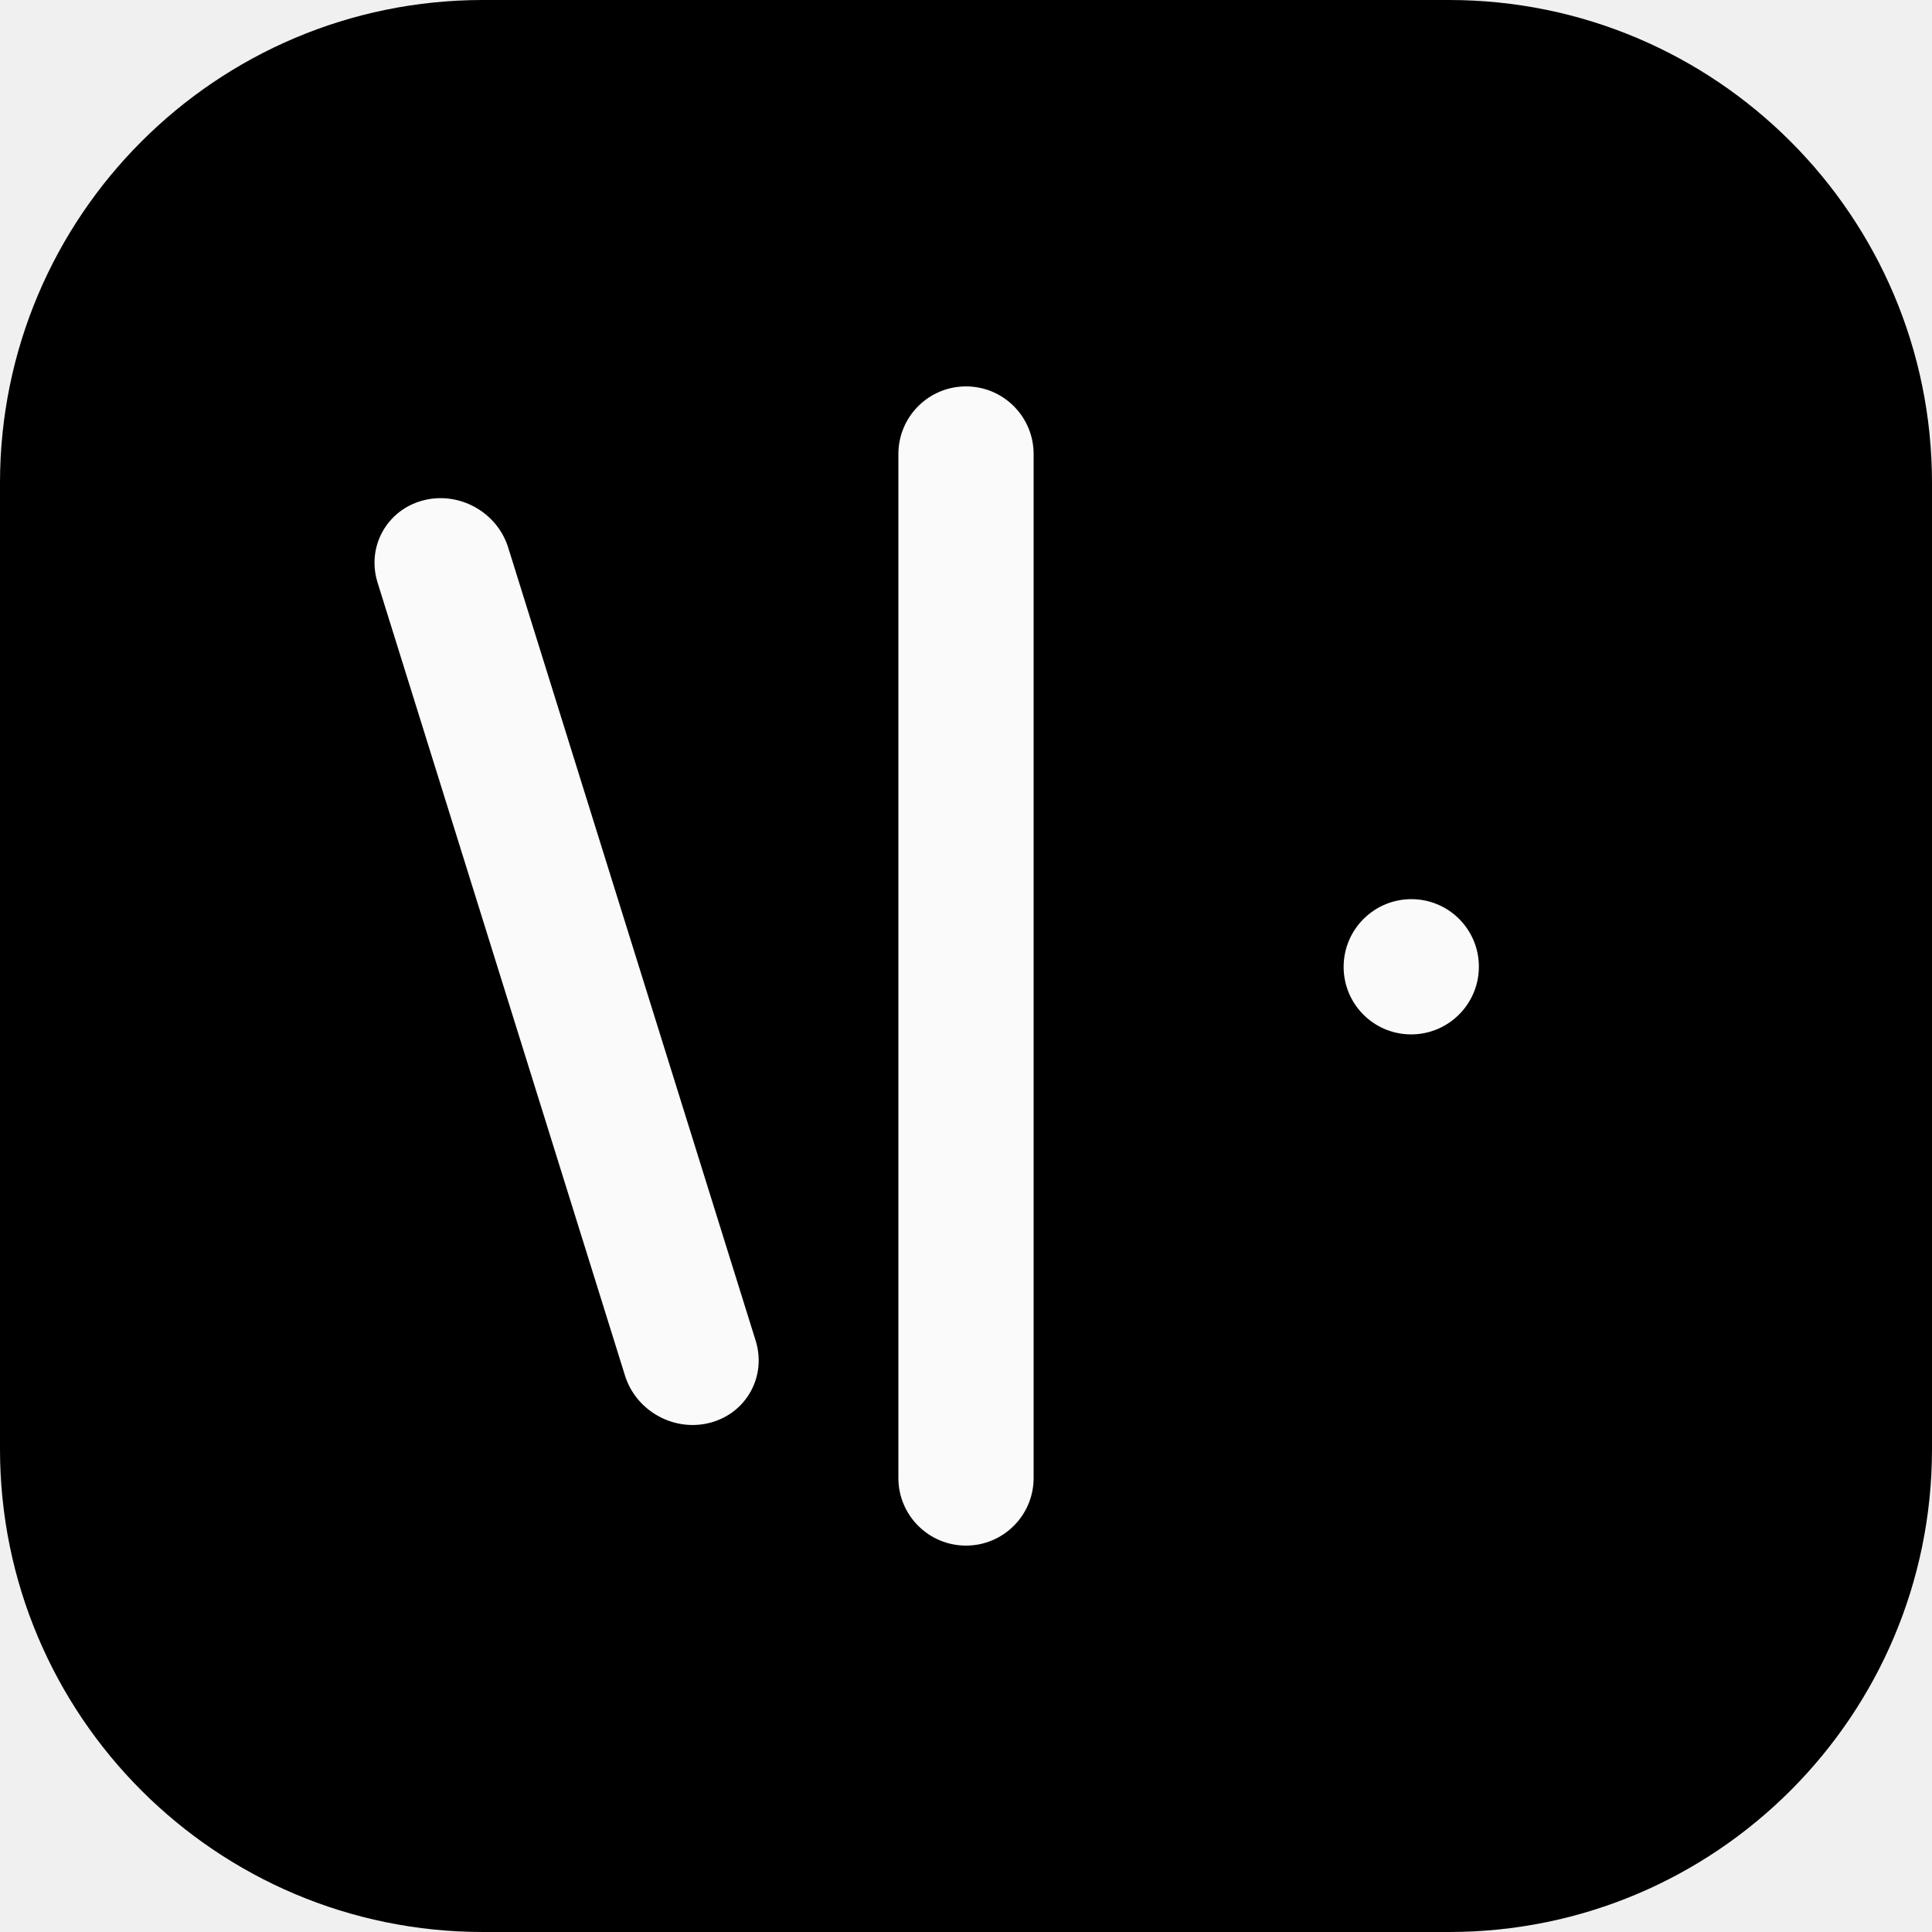
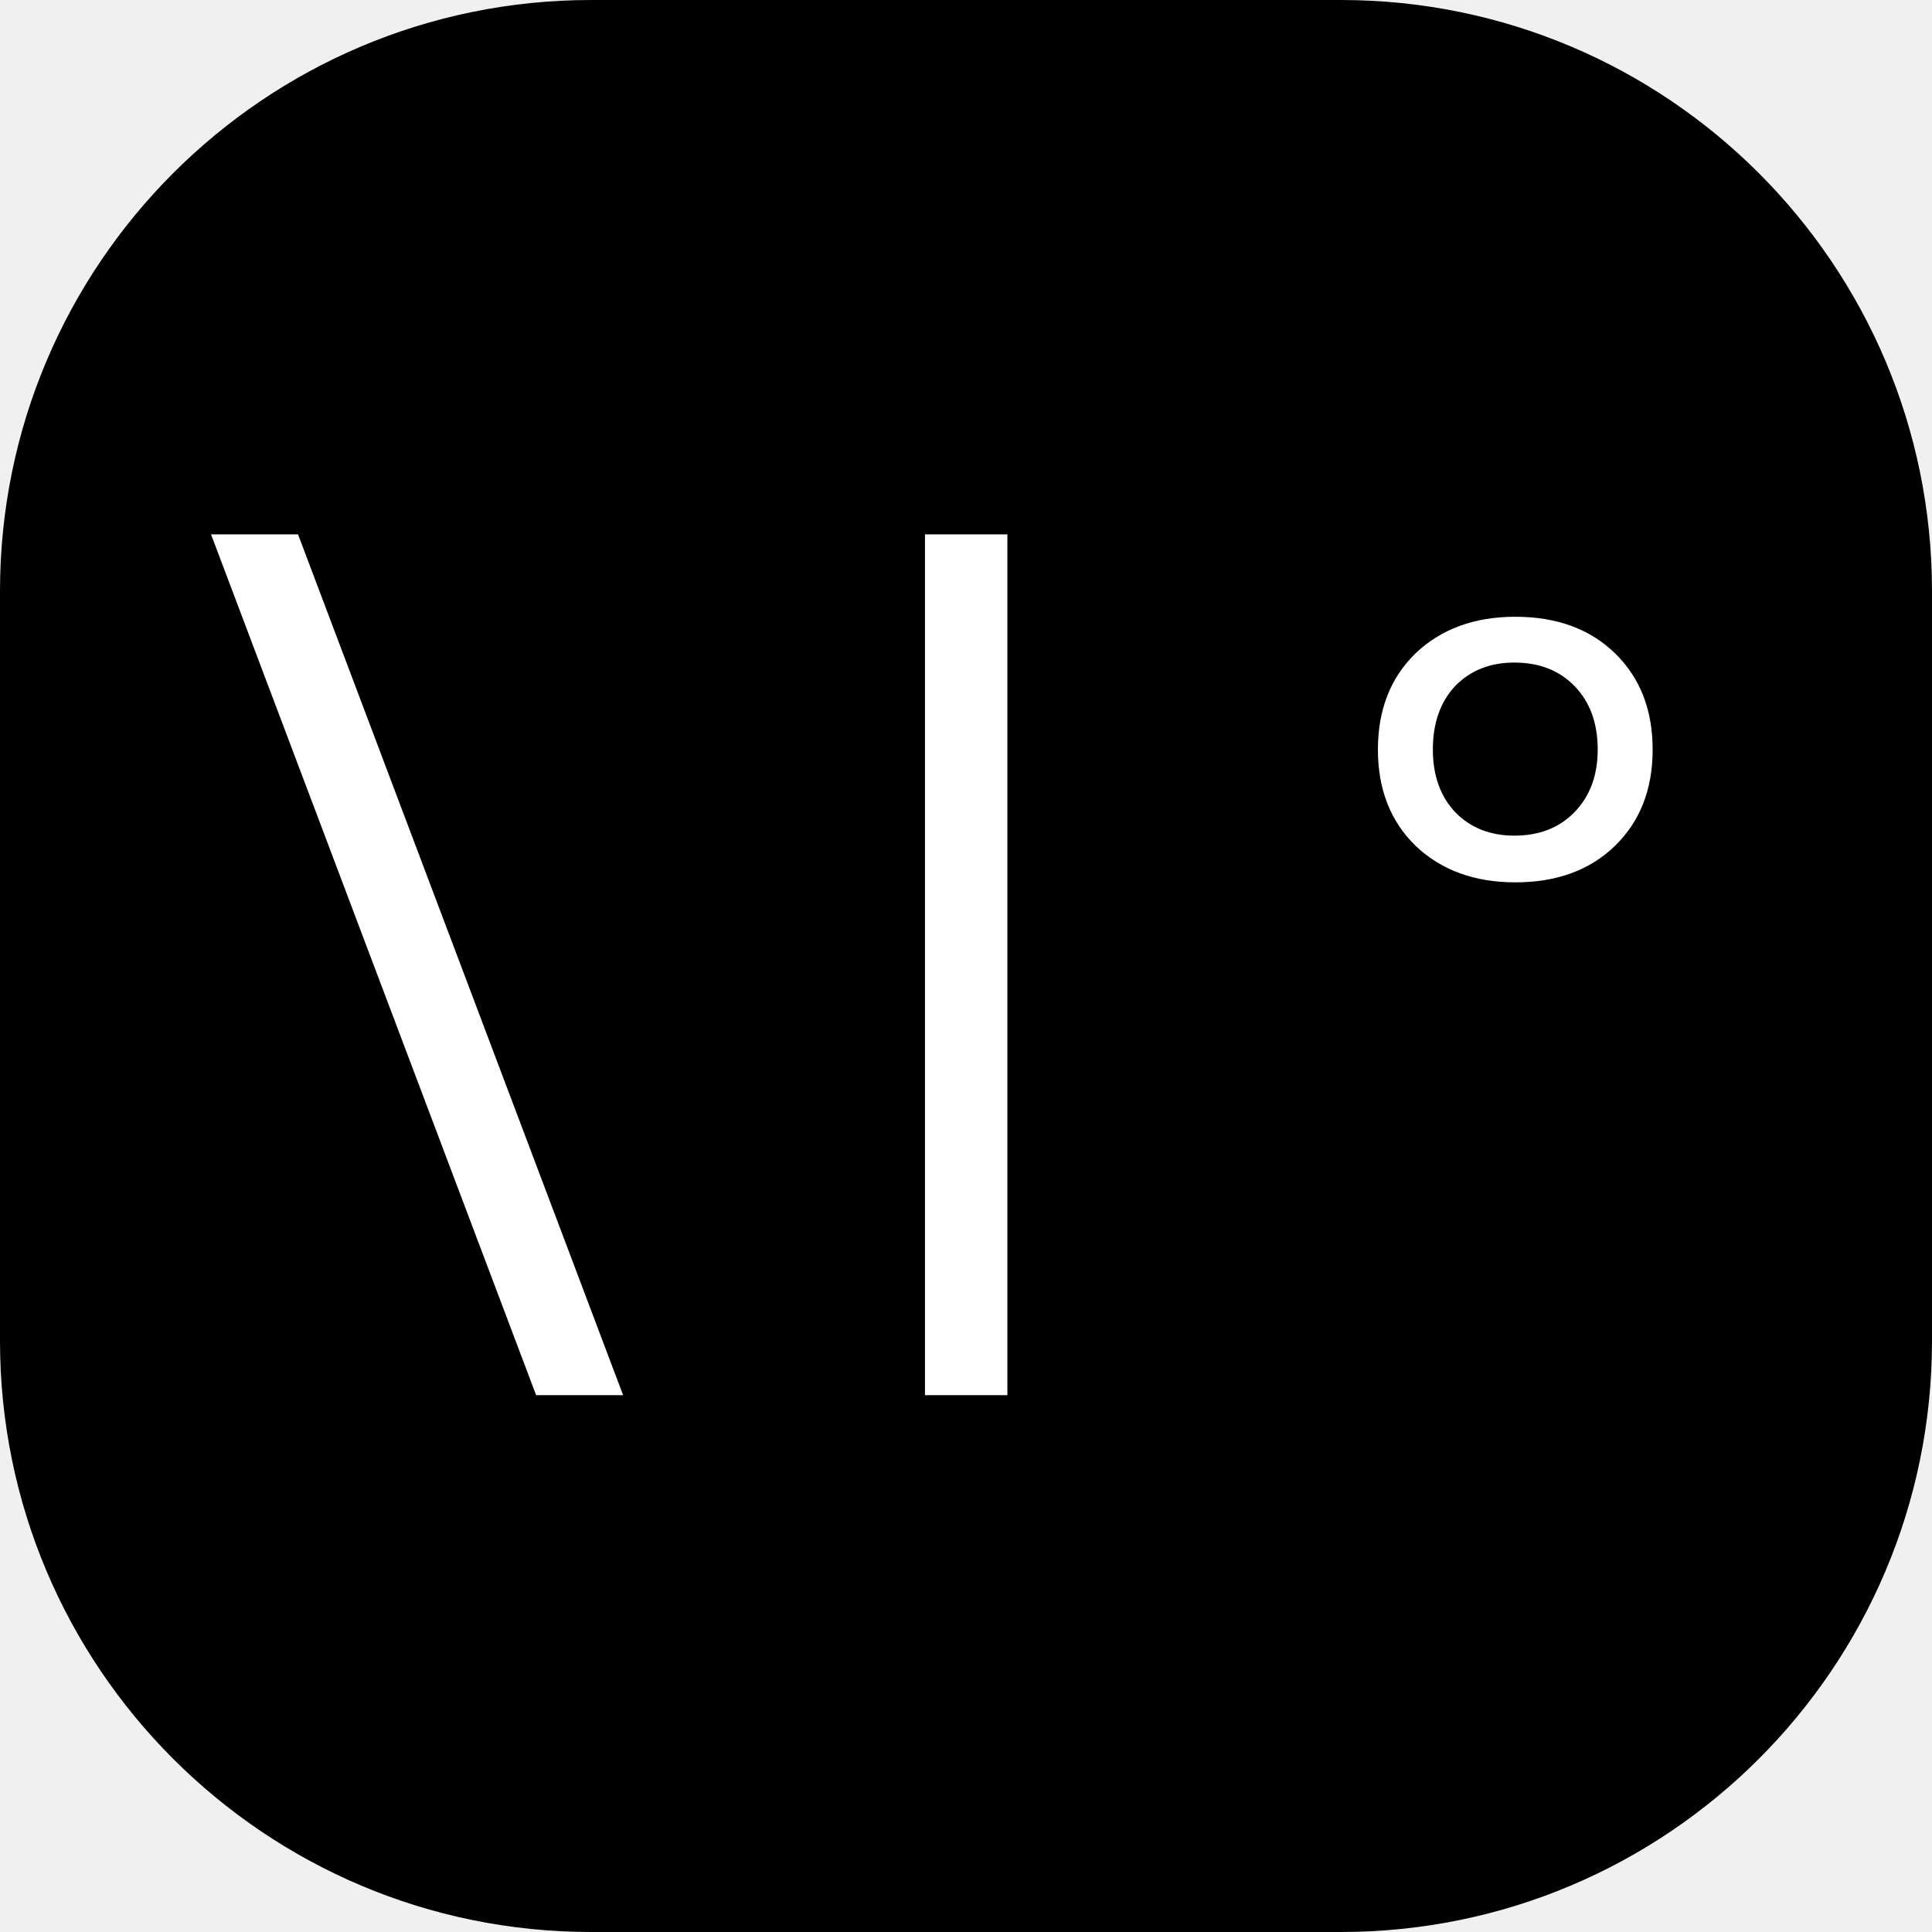
- <svg xmlns="http://www.w3.org/2000/svg" width="417" height="417" viewBox="0 0 417 417" fill="none">
-   <rect width="417" height="417" rx="104.25" fill="black" />
-   <circle cx="208.5" cy="208.5" r="187.65" fill="url(#paint0_linear_530_3)" style="mix-blend-mode:multiply" />
-   <rect width="29.19" height="208.5" rx="14.595" transform="matrix(0.965926 -0.258819 0.297857 0.95461 77.145 111.805)" fill="#FAFAFA" />
-   <rect x="193.905" y="83.4" width="29.19" height="250.2" rx="14.595" fill="#FAFAFA" />
-   <path d="M290.01 208.499C290.117 200.439 296.739 193.981 304.799 194.074C312.859 194.167 319.305 200.777 319.198 208.836C319.09 216.896 312.469 223.355 304.409 223.261C296.349 223.168 289.902 216.559 290.01 208.499Z" fill="#FAFAFA" />
+ <svg xmlns="http://www.w3.org/2000/svg" width="500" height="500" viewBox="0 0 500 500" fill="none">
+   <g clip-path="url(#clip0_1_2)">
+     <rect width="500" height="500" rx="153" fill="black" />
+     <path d="M138.749 361.07L54.614 138.29H77.129L161.264 361.07H138.749ZM239.381 361.07V138.29H260.711V361.07H239.381ZM392.154 228.35C381.568 228.35 372.957 225.19 366.321 218.87C359.843 212.55 356.604 204.255 356.604 193.985C356.604 183.715 359.843 175.42 366.321 169.1C372.957 162.78 381.568 159.62 392.154 159.62C402.898 159.62 411.509 162.78 417.987 169.1C424.465 175.42 427.704 183.715 427.704 193.985C427.704 204.255 424.465 212.55 417.987 218.87C411.509 225.19 402.898 228.35 392.154 228.35ZM391.917 216.263C398.395 216.263 403.609 214.209 407.559 210.101C411.509 205.993 413.484 200.621 413.484 193.985C413.484 187.191 411.509 181.74 407.559 177.632C403.609 173.524 398.395 171.47 391.917 171.47C385.597 171.47 380.462 173.524 376.512 177.632C372.72 181.74 370.824 187.191 370.824 193.985C370.824 200.621 372.72 205.993 376.512 210.101C380.462 214.209 385.597 216.263 391.917 216.263Z" fill="white" />
+   </g>
  <defs>
-     <linearGradient id="paint0_linear_530_3" x1="208.5" y1="20.85" x2="208.5" y2="396.15" gradientUnits="userSpaceOnUse">
-       <stop offset="0.5" />
-       <stop offset="1" stop-color="#262626" />
-     </linearGradient>
+     <clipPath id="clip0_1_2">
+       <rect width="500" height="500" fill="white" />
+     </clipPath>
  </defs>
</svg>
